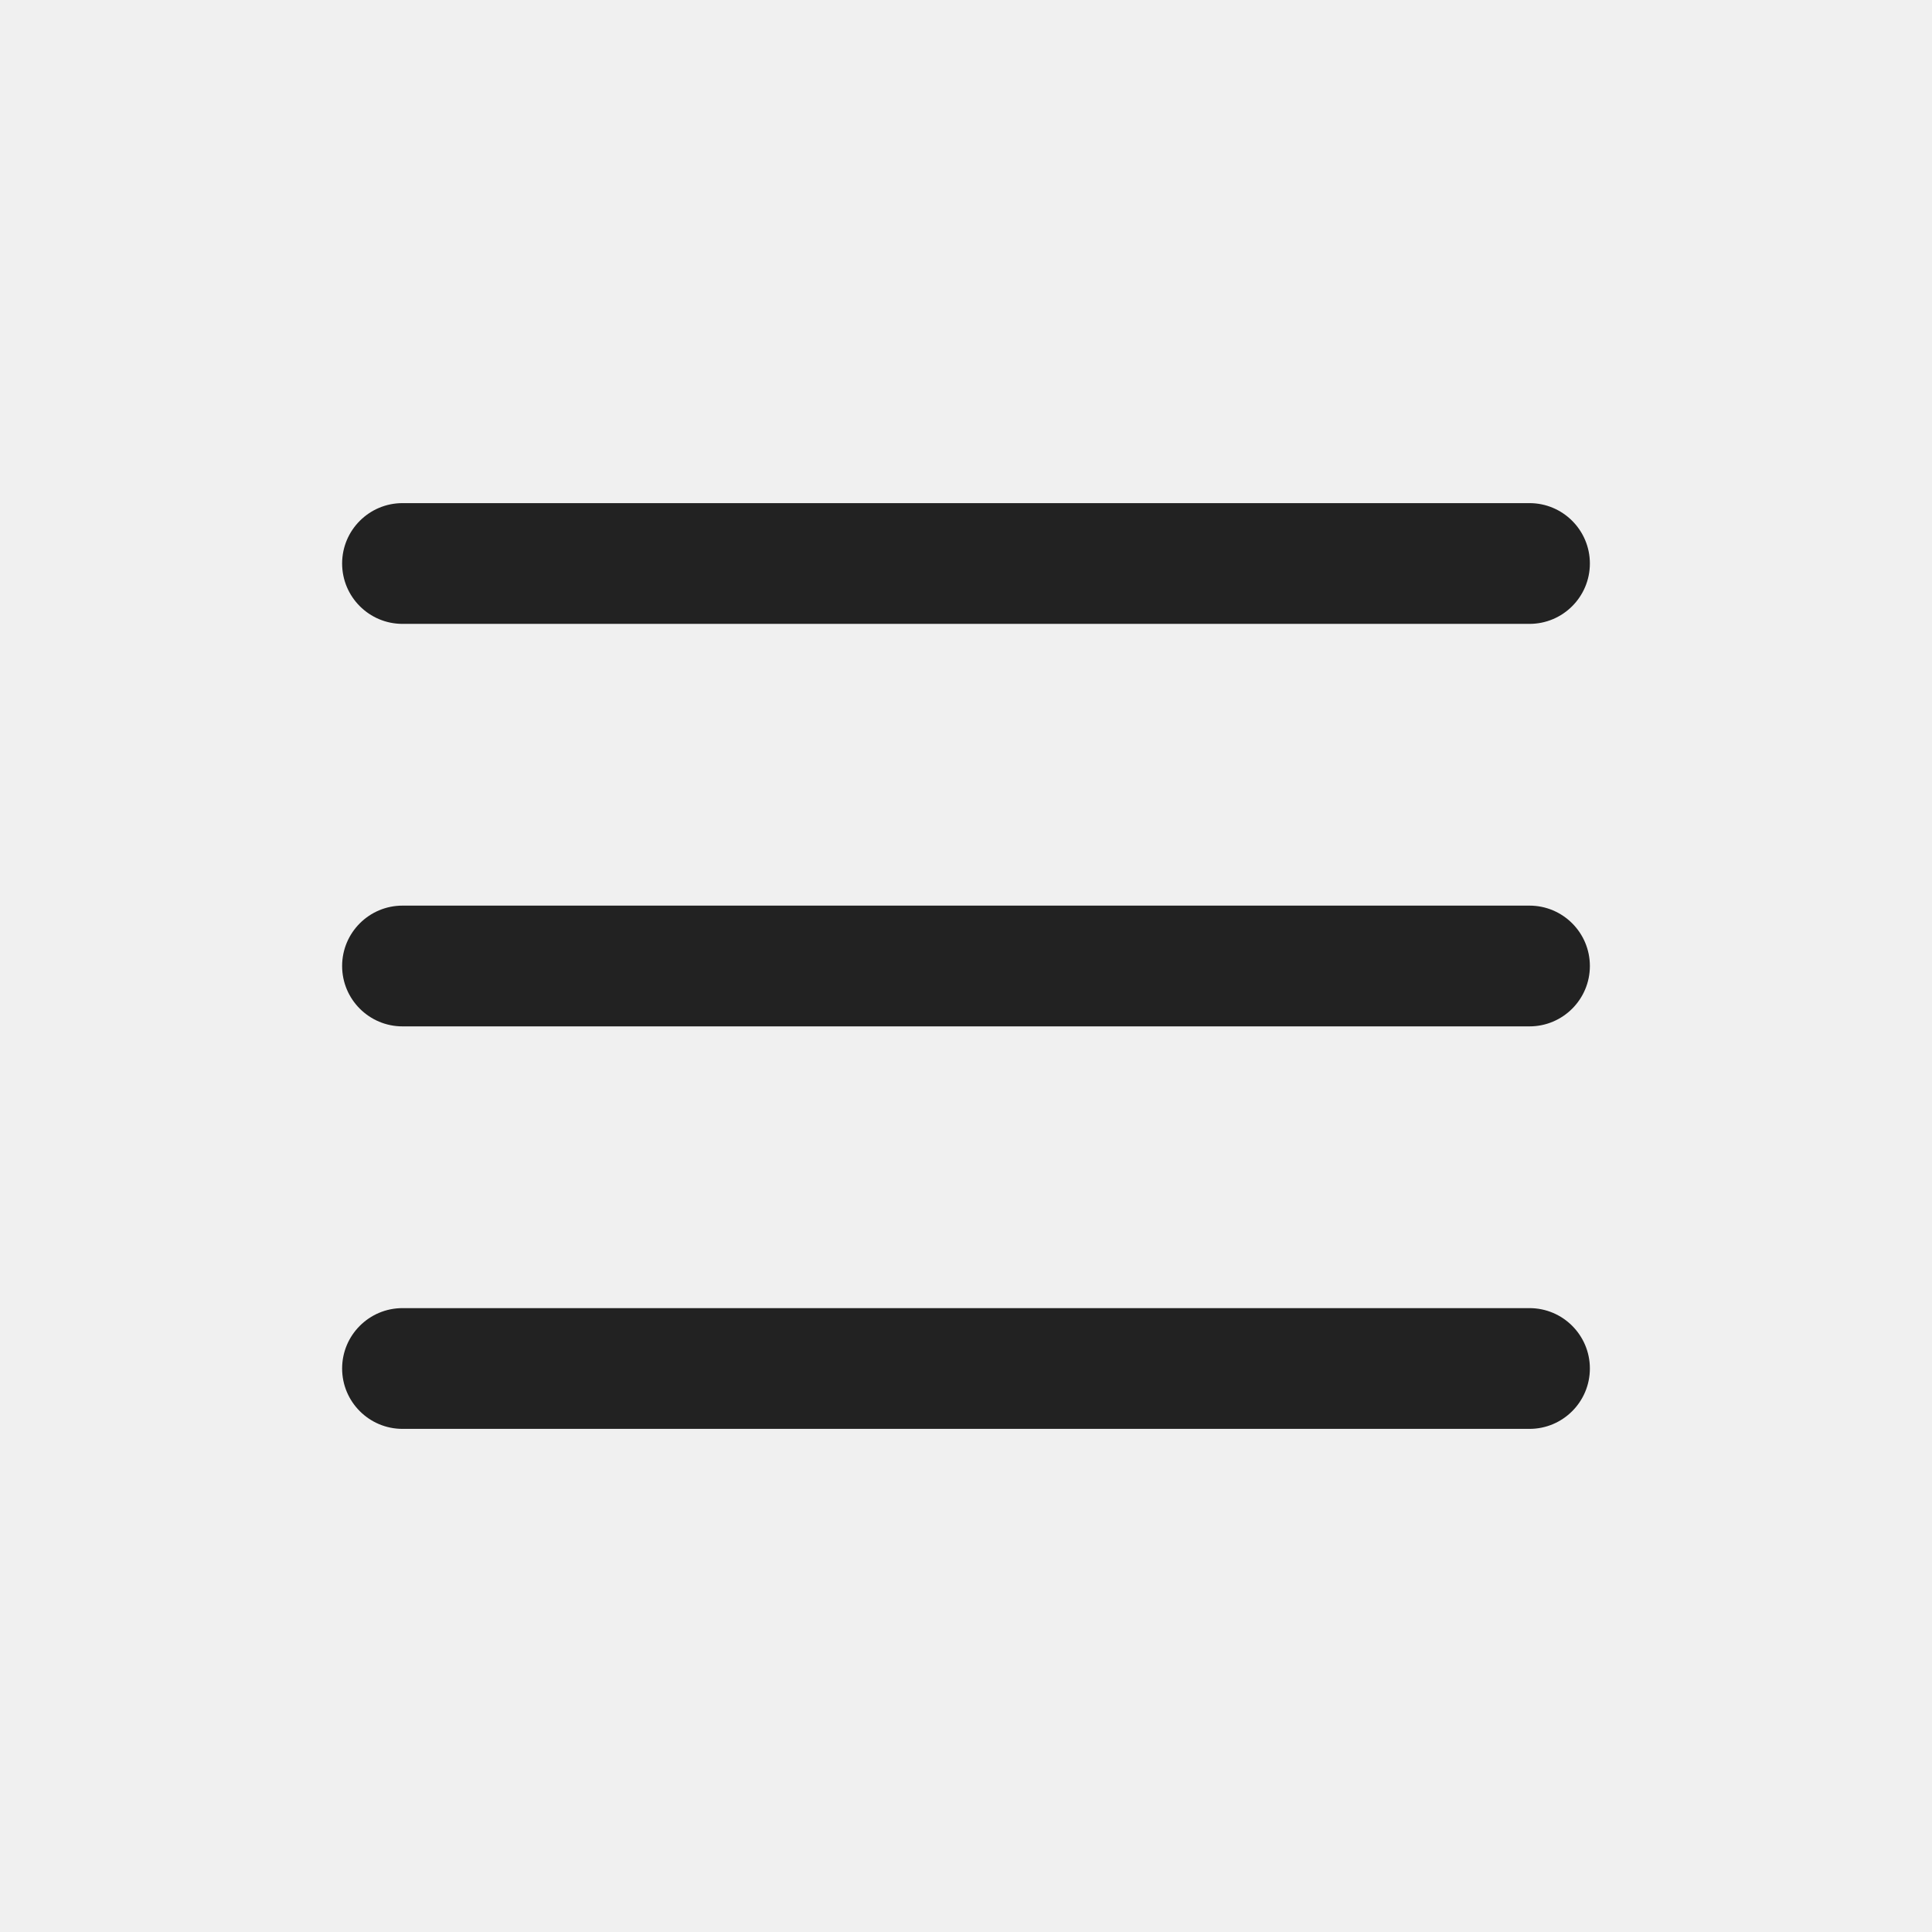
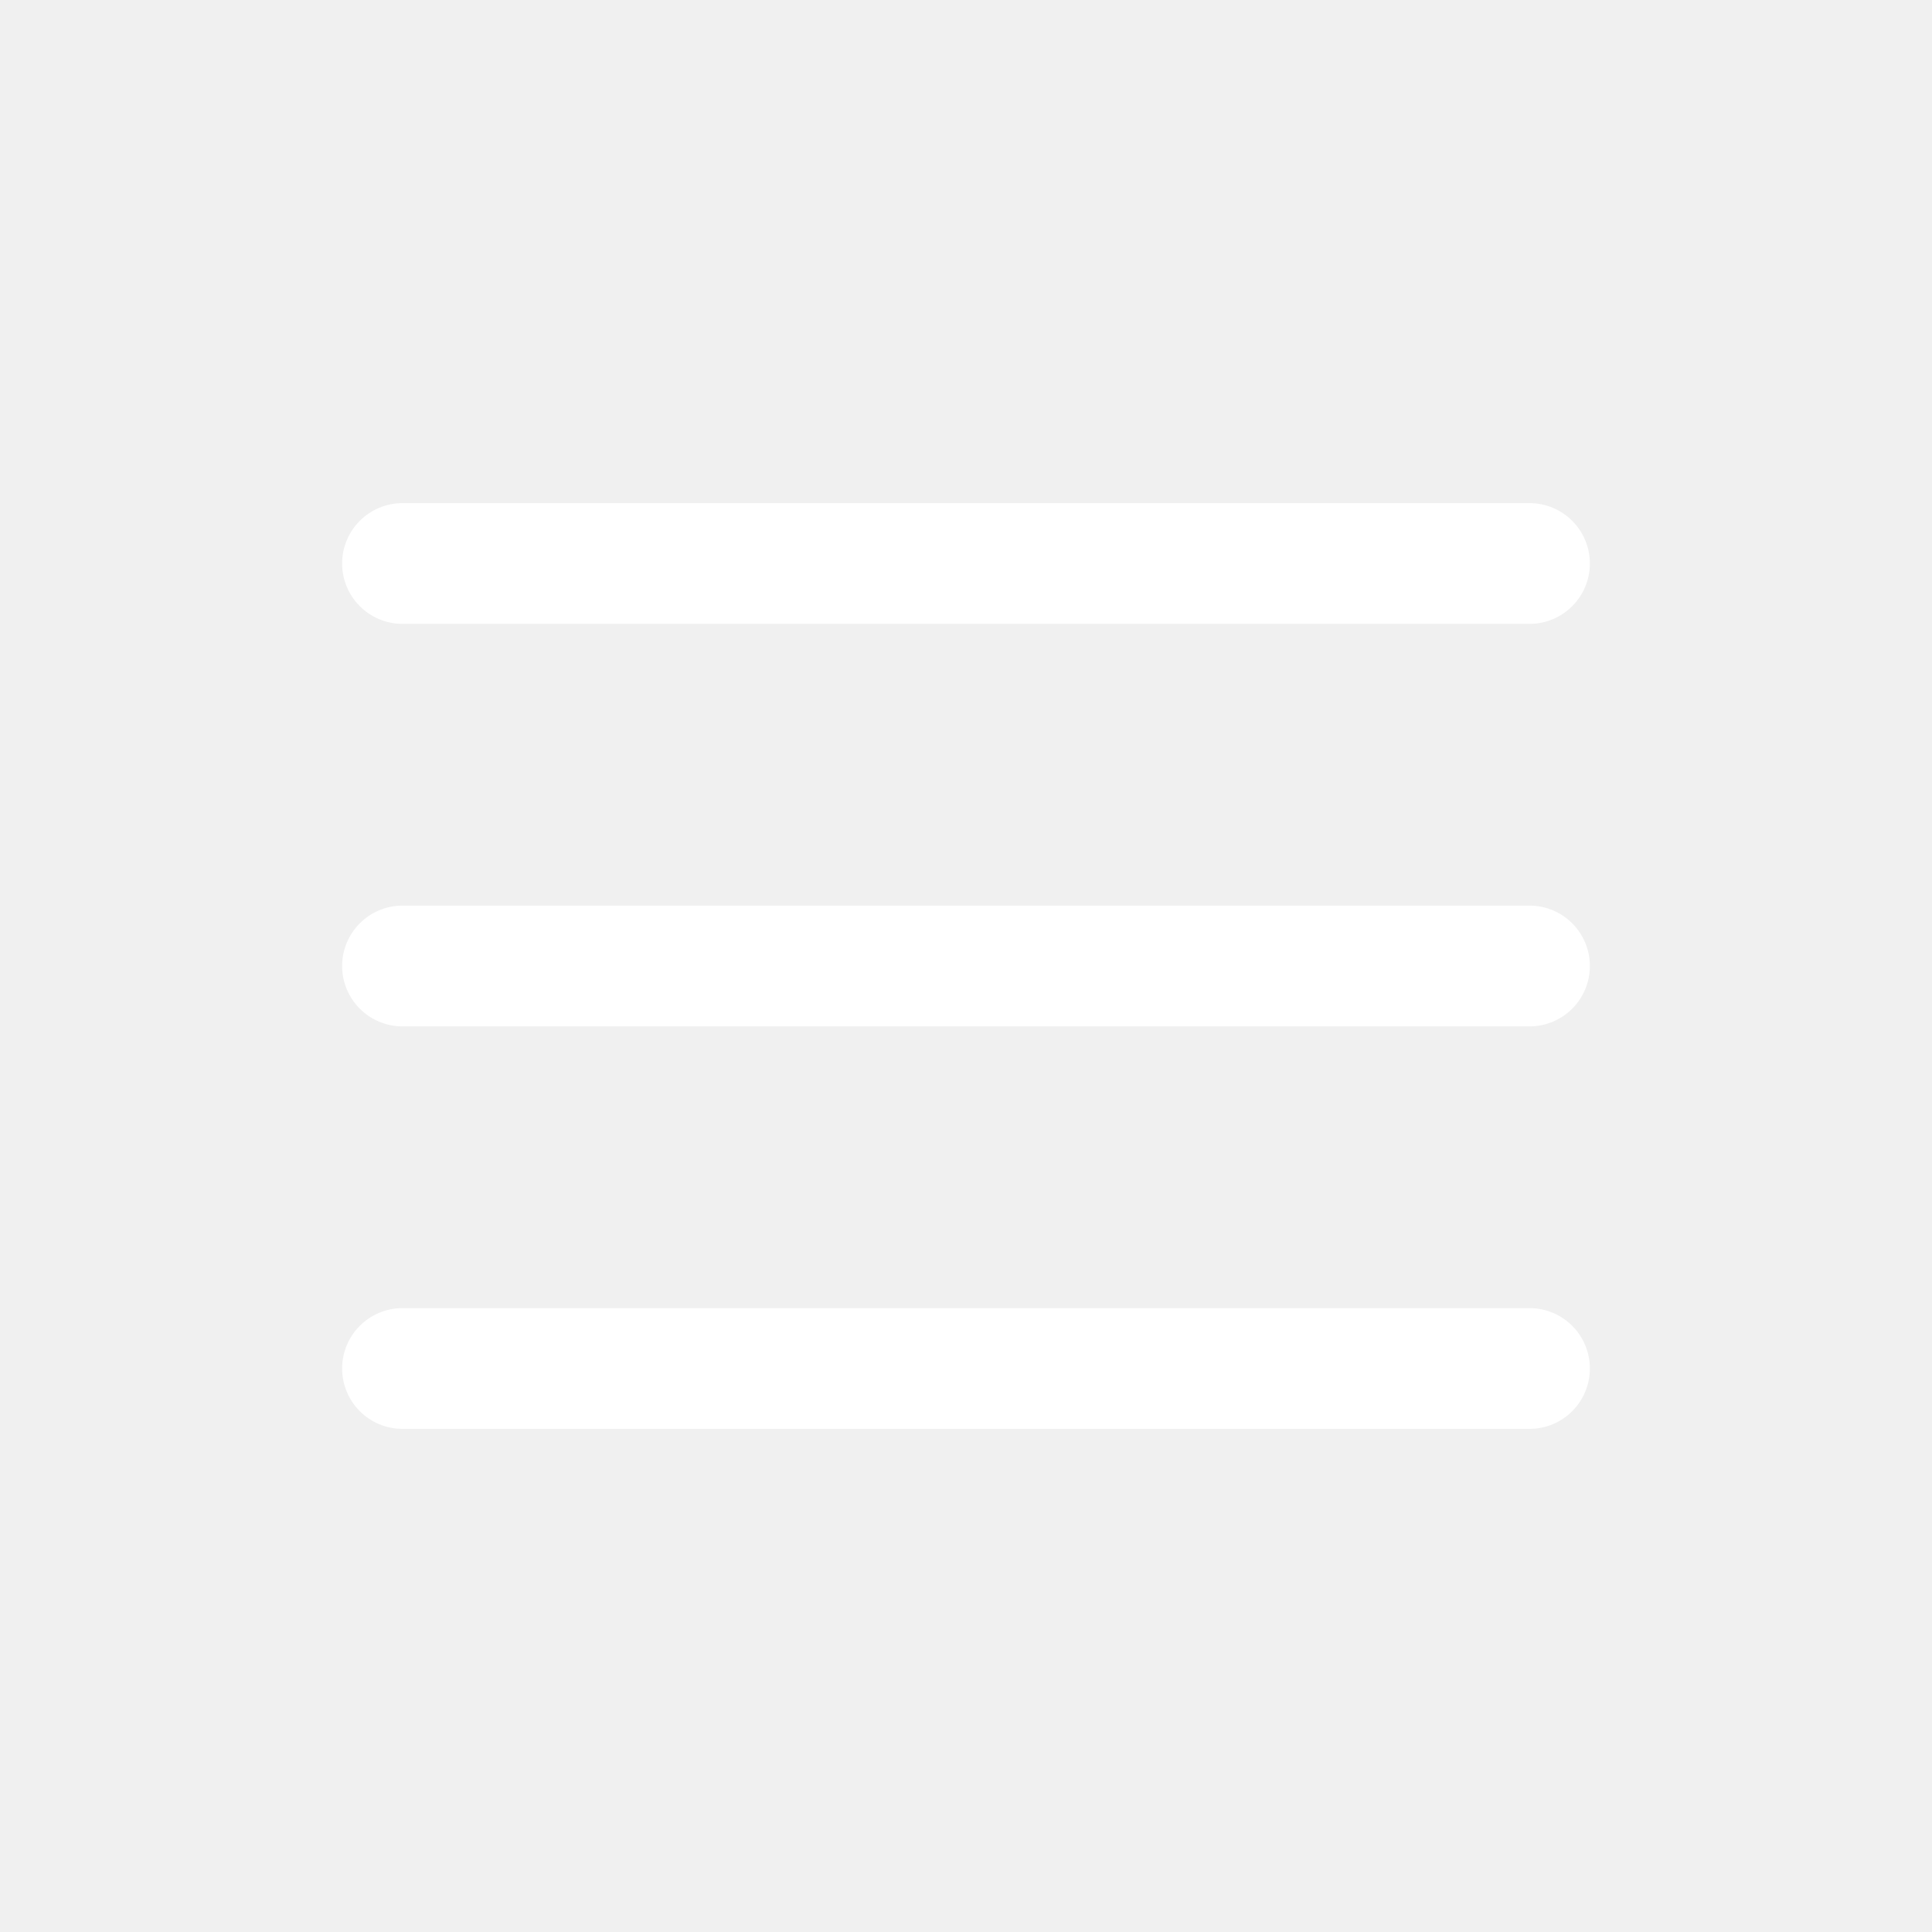
<svg xmlns="http://www.w3.org/2000/svg" width="24" height="24" viewBox="0 0 24 24" fill="none">
-   <path fill-rule="evenodd" clip-rule="evenodd" d="M19.75 12C19.75 11.586 19.414 11.25 19 11.25H5C4.586 11.25 4.25 11.586 4.25 12C4.25 12.414 4.586 12.75 5 12.75H19C19.414 12.75 19.75 12.414 19.75 12Z" fill="#222" />
-   <path fill-rule="evenodd" clip-rule="evenodd" d="M19.75 7C19.75 6.586 19.414 6.25 19 6.25H5C4.586 6.25 4.25 6.586 4.25 7C4.25 7.414 4.586 7.75 5 7.75H19C19.414 7.75 19.75 7.414 19.75 7Z" fill="#222" />
-   <path fill-rule="evenodd" clip-rule="evenodd" d="M19.75 17C19.75 16.586 19.414 16.25 19 16.25H5C4.586 16.25 4.25 16.586 4.25 17C4.25 17.414 4.586 17.75 5 17.75H19C19.414 17.75 19.75 17.414 19.75 17Z" fill="#222" />
+   <path fill-rule="evenodd" clip-rule="evenodd" d="M19.75 12C19.75 11.586 19.414 11.25 19 11.25H5C4.586 11.25 4.25 11.586 4.25 12C4.25 12.414 4.586 12.75 5 12.75H19C19.414 12.75 19.75 12.414 19.75 12Z" fill="#fff" />
+   <path fill-rule="evenodd" clip-rule="evenodd" d="M19.75 7C19.75 6.586 19.414 6.25 19 6.25H5C4.586 6.25 4.25 6.586 4.25 7C4.25 7.414 4.586 7.75 5 7.75H19C19.414 7.75 19.75 7.414 19.75 7Z" fill="#fff" />
+   <path fill-rule="evenodd" clip-rule="evenodd" d="M19.75 17C19.75 16.586 19.414 16.25 19 16.25H5C4.586 16.25 4.25 16.586 4.25 17C4.25 17.414 4.586 17.75 5 17.75H19C19.414 17.75 19.75 17.414 19.75 17Z" fill="#fff" />
</svg>
